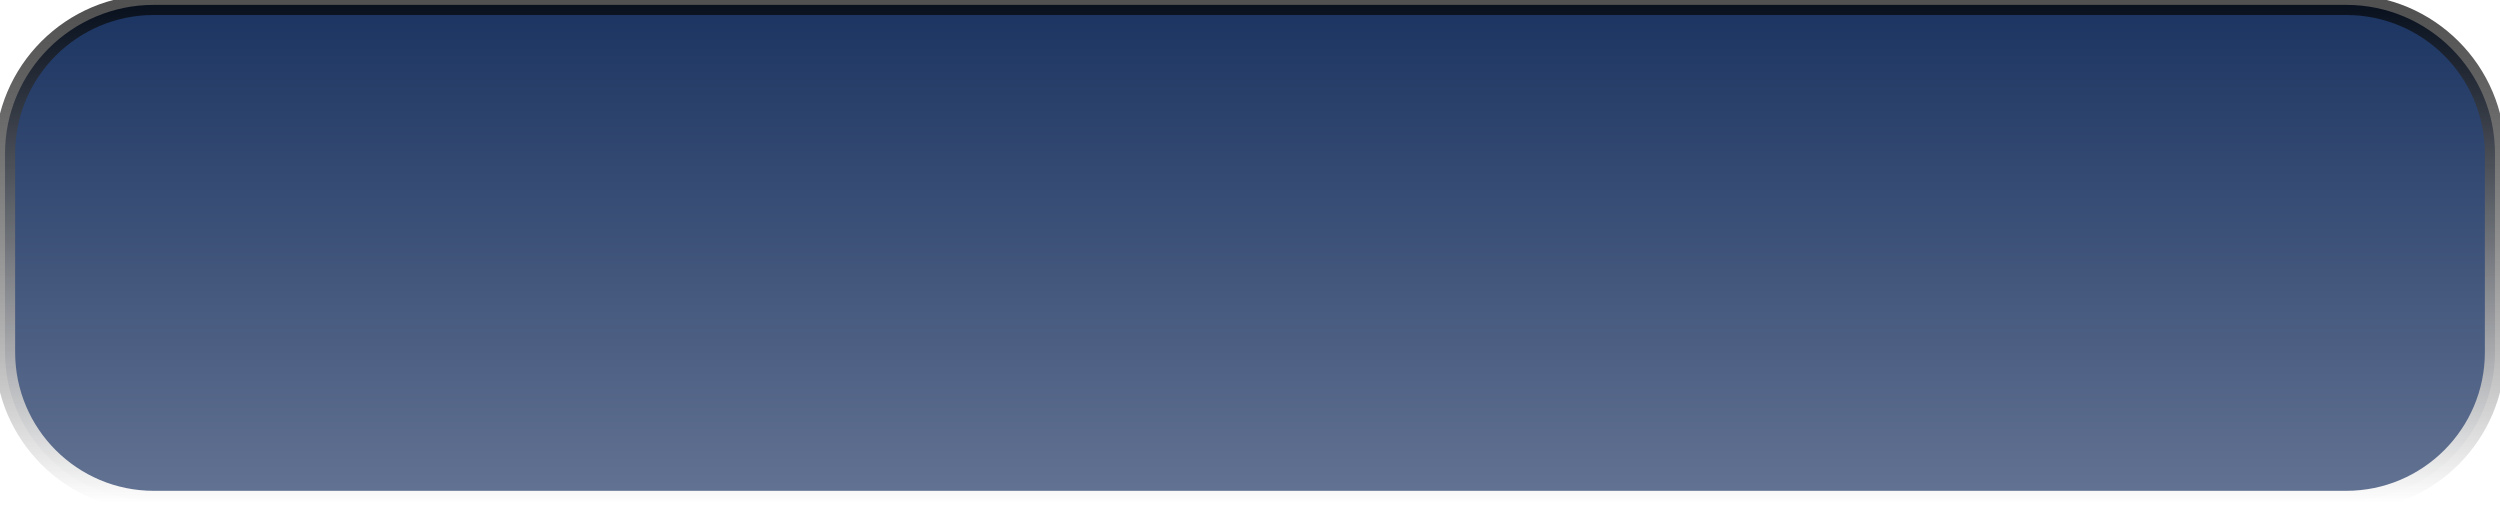
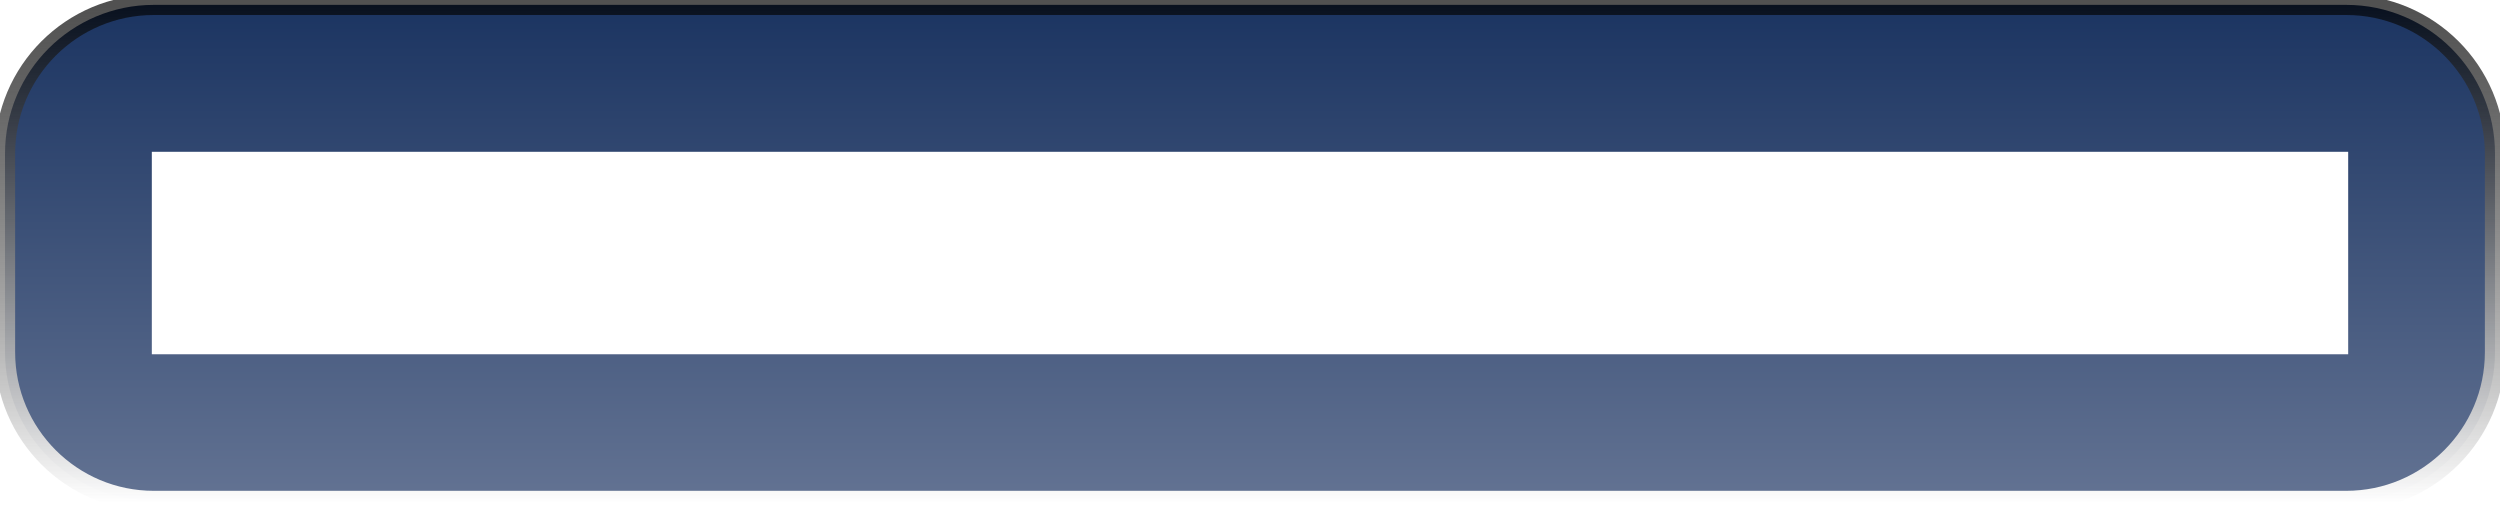
<svg xmlns="http://www.w3.org/2000/svg" xmlns:xlink="http://www.w3.org/1999/xlink" width="247" height="50" id="svg3815" version="1.1">
  <defs id="defs3817">
    <linearGradient id="linearGradient3761">
      <stop id="stop3763" offset="0" style="stop-color:#000000;stop-opacity:0.681" />
      <stop id="stop3765" offset="1" style="stop-color:#ffffff;stop-opacity:1" />
    </linearGradient>
    <linearGradient xlink:href="#linearGradient3766" id="linearGradient3772" x1="136.921" y1="853.32" x2="136.921" y2="902.71" gradientUnits="userSpaceOnUse" gradientTransform="matrix(0.9980159,0,0,0.9802185,-5.615397,17.37537)" />
    <linearGradient id="linearGradient3766">
      <stop style="stop-color:#1b3461;stop-opacity:1;" offset="0" id="stop3768" />
      <stop style="stop-color:#627292;stop-opacity:1" offset="1" id="stop3770" />
    </linearGradient>
    <linearGradient xlink:href="#linearGradient3774" id="linearGradient3780" x1="171.838" y1="854.035" x2="171.838" y2="903.047" gradientUnits="userSpaceOnUse" gradientTransform="translate(-5.724021,3.1921639e-8)" />
    <linearGradient id="linearGradient3774">
      <stop style="stop-color:#000000;stop-opacity:0.681" offset="0" id="stop3776" />
      <stop style="stop-color:#ffffff;stop-opacity:0.597" offset="1" id="stop3778" />
    </linearGradient>
    <linearGradient y2="902.71" x2="136.921" y1="853.32" x1="136.921" gradientTransform="matrix(0.9980159,0,0,0.9802185,-56.89139,166.3755)" gradientUnits="userSpaceOnUse" id="linearGradient3811" xlink:href="#linearGradient3766" />
    <linearGradient y2="903.047" x2="171.838" y1="854.035" x1="171.838" gradientTransform="translate(-57.00001,149.0001)" gradientUnits="userSpaceOnUse" id="linearGradient3813" xlink:href="#linearGradient3761" />
+     <clipPath clipPathUnits="userSpaceOnUse" id="clipPath3776">
+       <path style="color:#000000;fill:#000000;fill-opacity:1;fill-rule:nonzero;stroke:none;stroke-width:1.5;marker:none;visibility:visible;display:inline;overflow:visible;enable-background:accumulate" d="m 0,1002.375 0,50 247,0 0,-50 -247,0 z m 15,15 217,0 0,20 -217,0 0,-20 z" id="path3778" />
+     </clipPath>
  </defs>
  <g id="layer1" transform="translate(0,-1002.375)">
-     <rect style="color:#000000;fill:url(#linearGradient3811);fill-opacity:1;fill-rule:nonzero;stroke:url(#linearGradient3813);stroke-width:2;stroke-miterlimit:4;stroke-opacity:1;stroke-dasharray:none;marker:none;visibility:visible;display:inline;overflow:visible;enable-background:accumulate" id="rect2996" width="246.011" height="49.011" x="0.495" y="1002.857" ry="14.703" />
+     <rect style="color:#000000;fill:url(#linearGradient3811);fill-opacity:1;fill-rule:nonzero;stroke:url(#linearGradient3813);stroke-width:2;stroke-miterlimit:4;stroke-opacity:1;stroke-dasharray:none;marker:none;visibility:visible;display:inline;overflow:visible;enable-background:accumulate" id="rect2996" width="246.011" height="49.011" x="0.495" y="1002.857" ry="14.703" clip-path="url(#clipPath3776)" />
  </g>
</svg>
